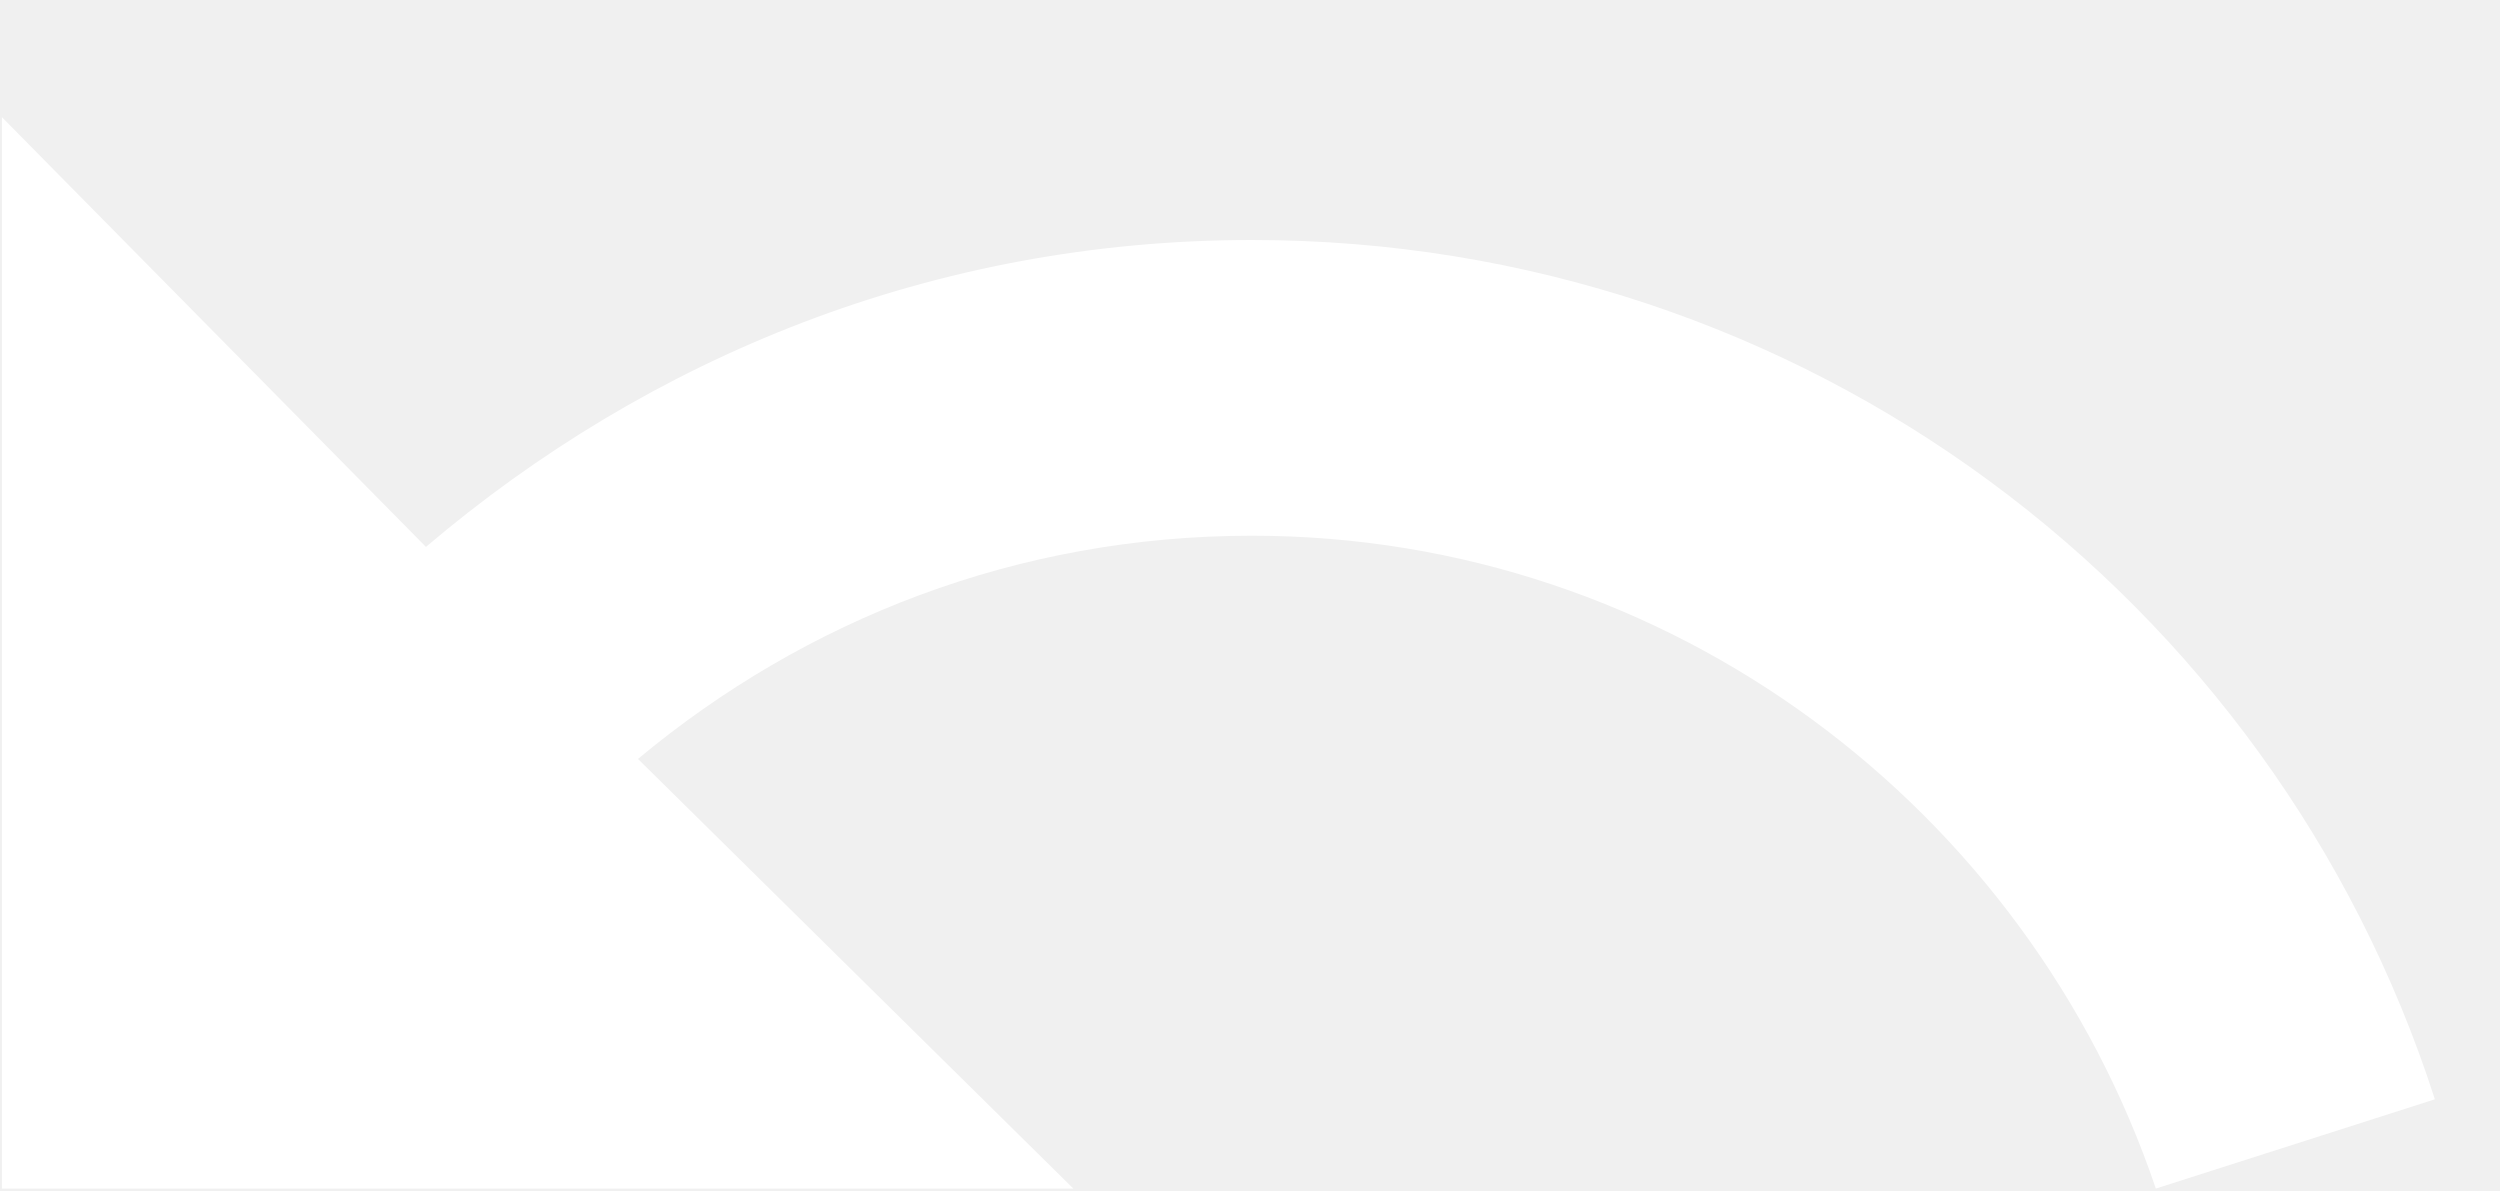
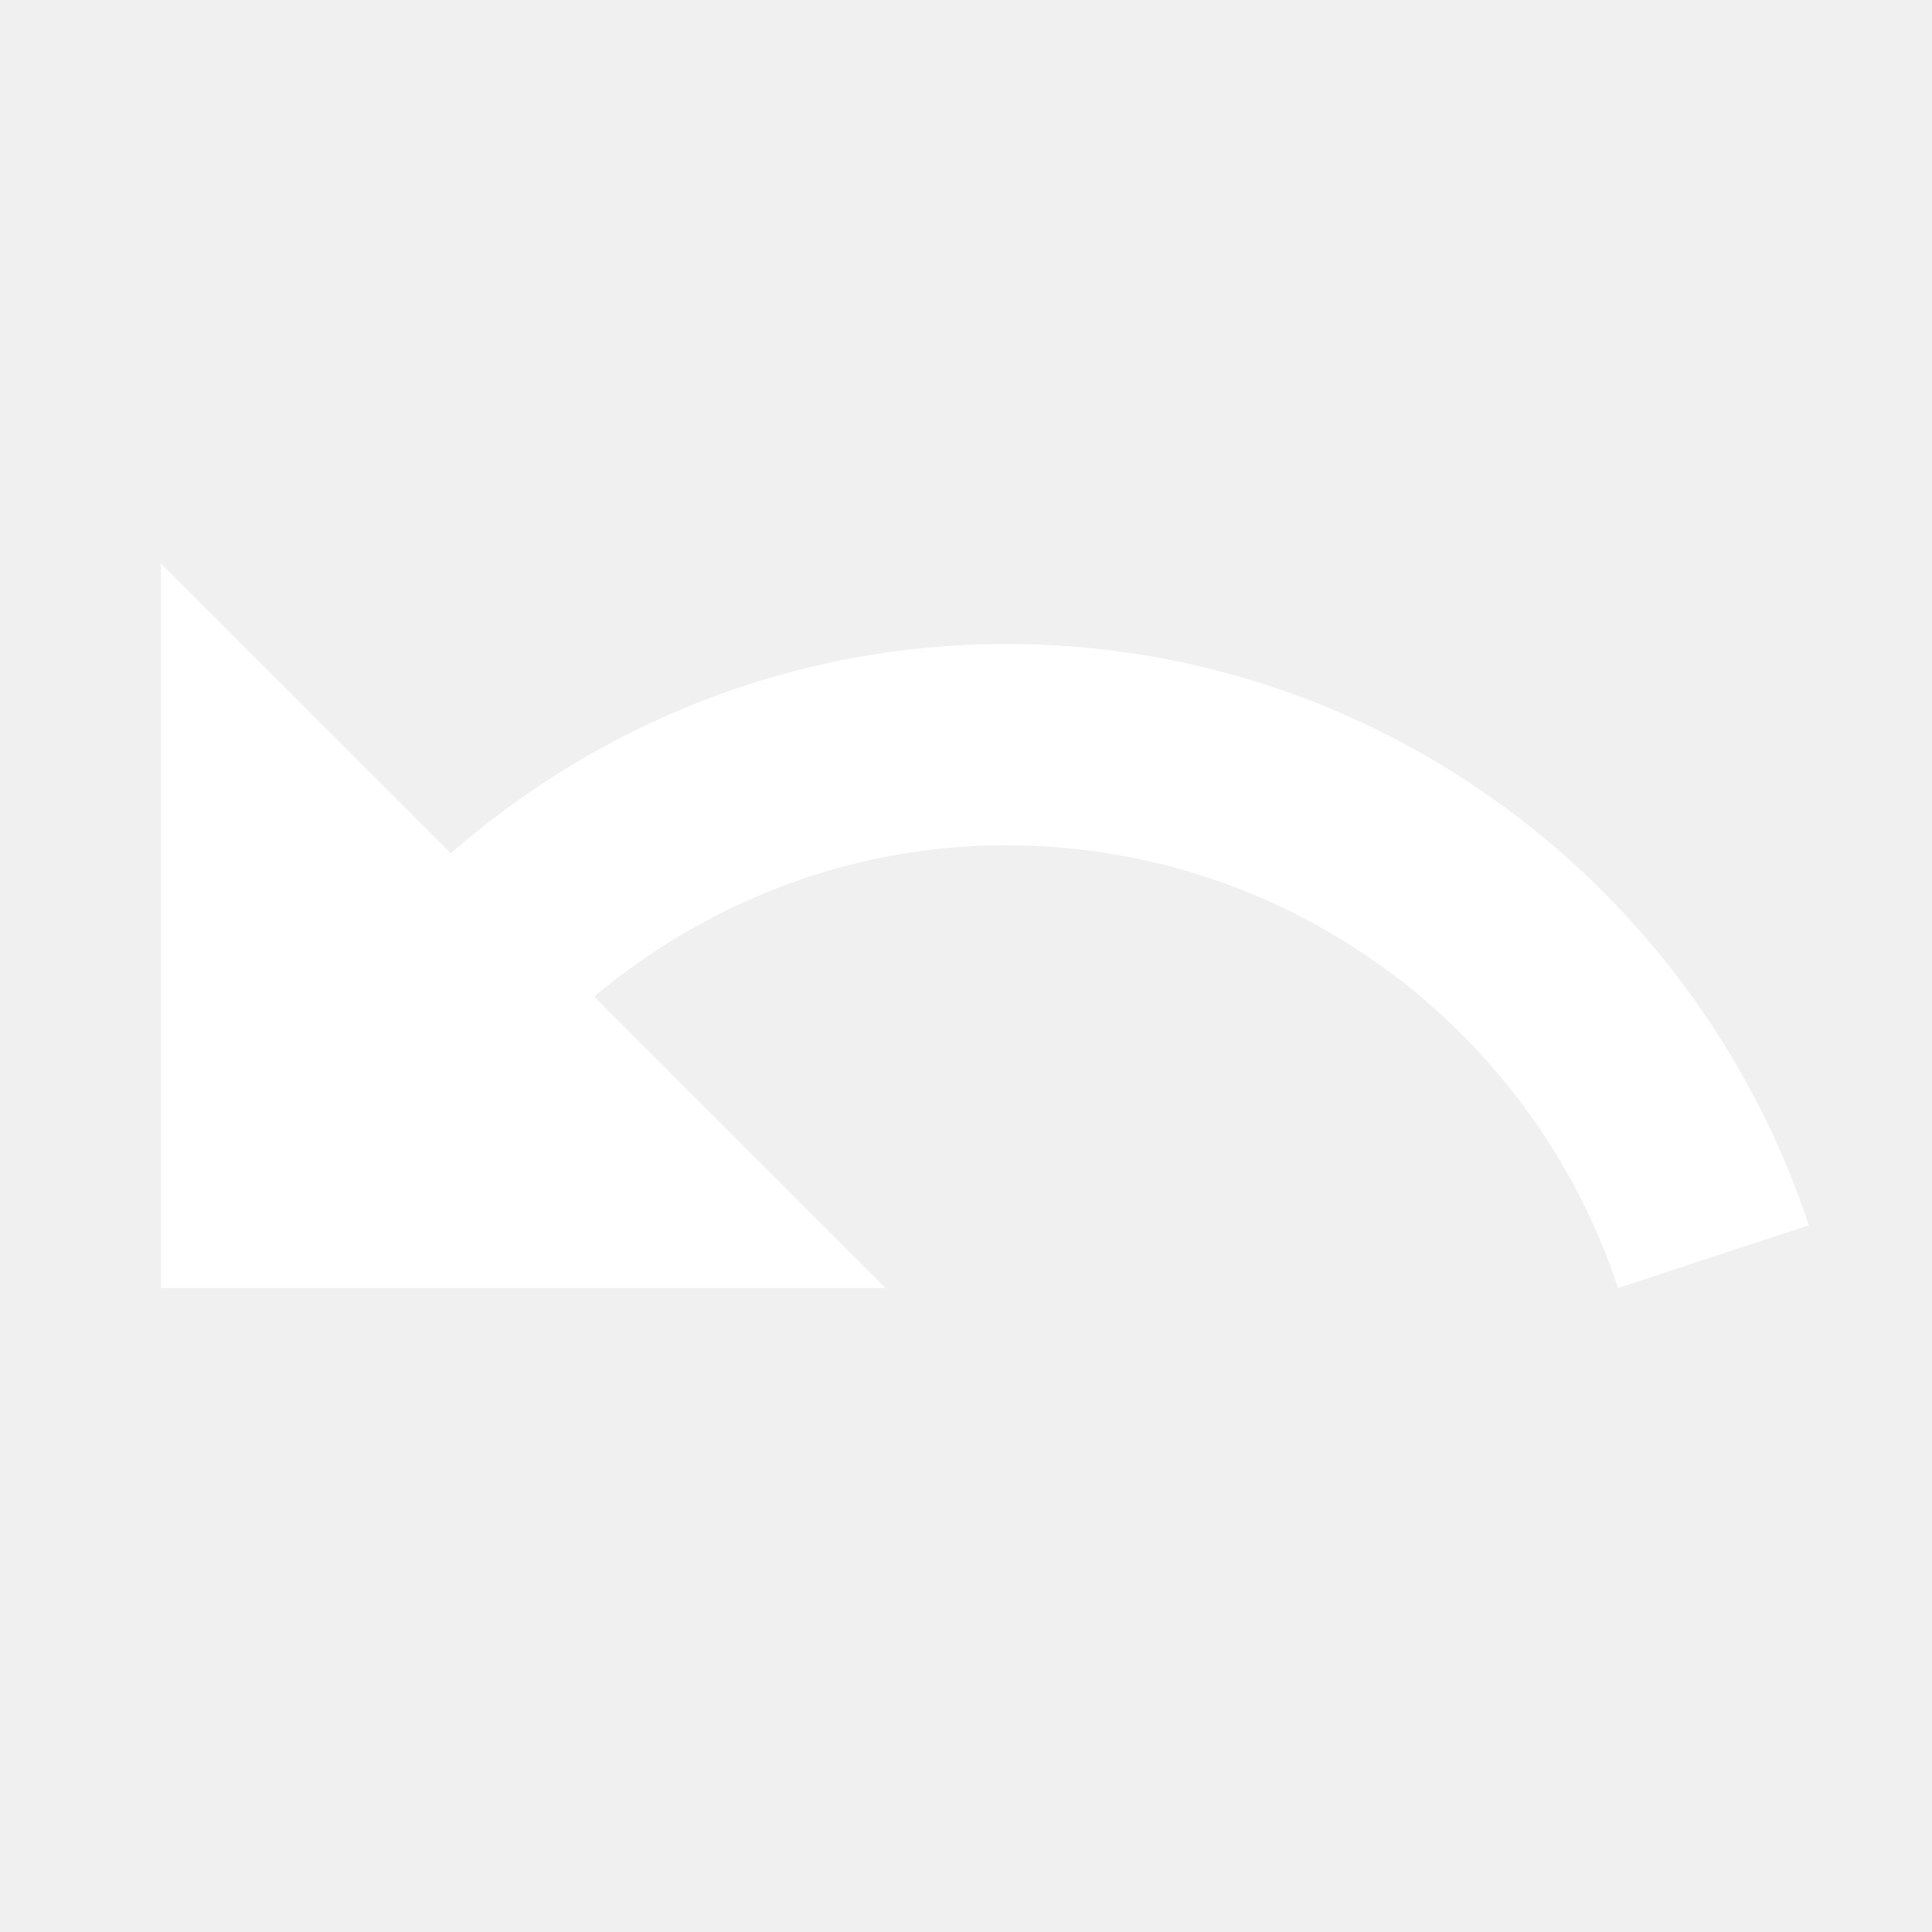
- <svg xmlns="http://www.w3.org/2000/svg" width="21" height="10" viewBox="0 0 21 10" fill="none">
-   <path d="M10.516 2.016C7.844 2.016 5.453 3 3.578 4.594L0.016 0.984V9.984H9.016L5.359 6.375C6.766 5.203 8.547 4.5 10.516 4.5C14.031 4.5 17.031 6.797 18.109 9.984L20.453 9.234C19.094 5.016 15.156 2.016 10.516 2.016Z" fill="white" />
+ <svg xmlns="http://www.w3.org/2000/svg" width="24" height="24" viewBox="0 0 24 24" fill="none">
+   <path d="M12.5 8C9.85 8 7.45 8.99 5.6 10.6L2 7V16H11L7.38 12.38C8.77 11.22 10.54 10.5 12.5 10.5C16.04 10.5 19.05 12.81 20.1 16L22.47 15.22C21.08 11.03 17.15 8 12.5 8Z" fill="white" />
</svg>
